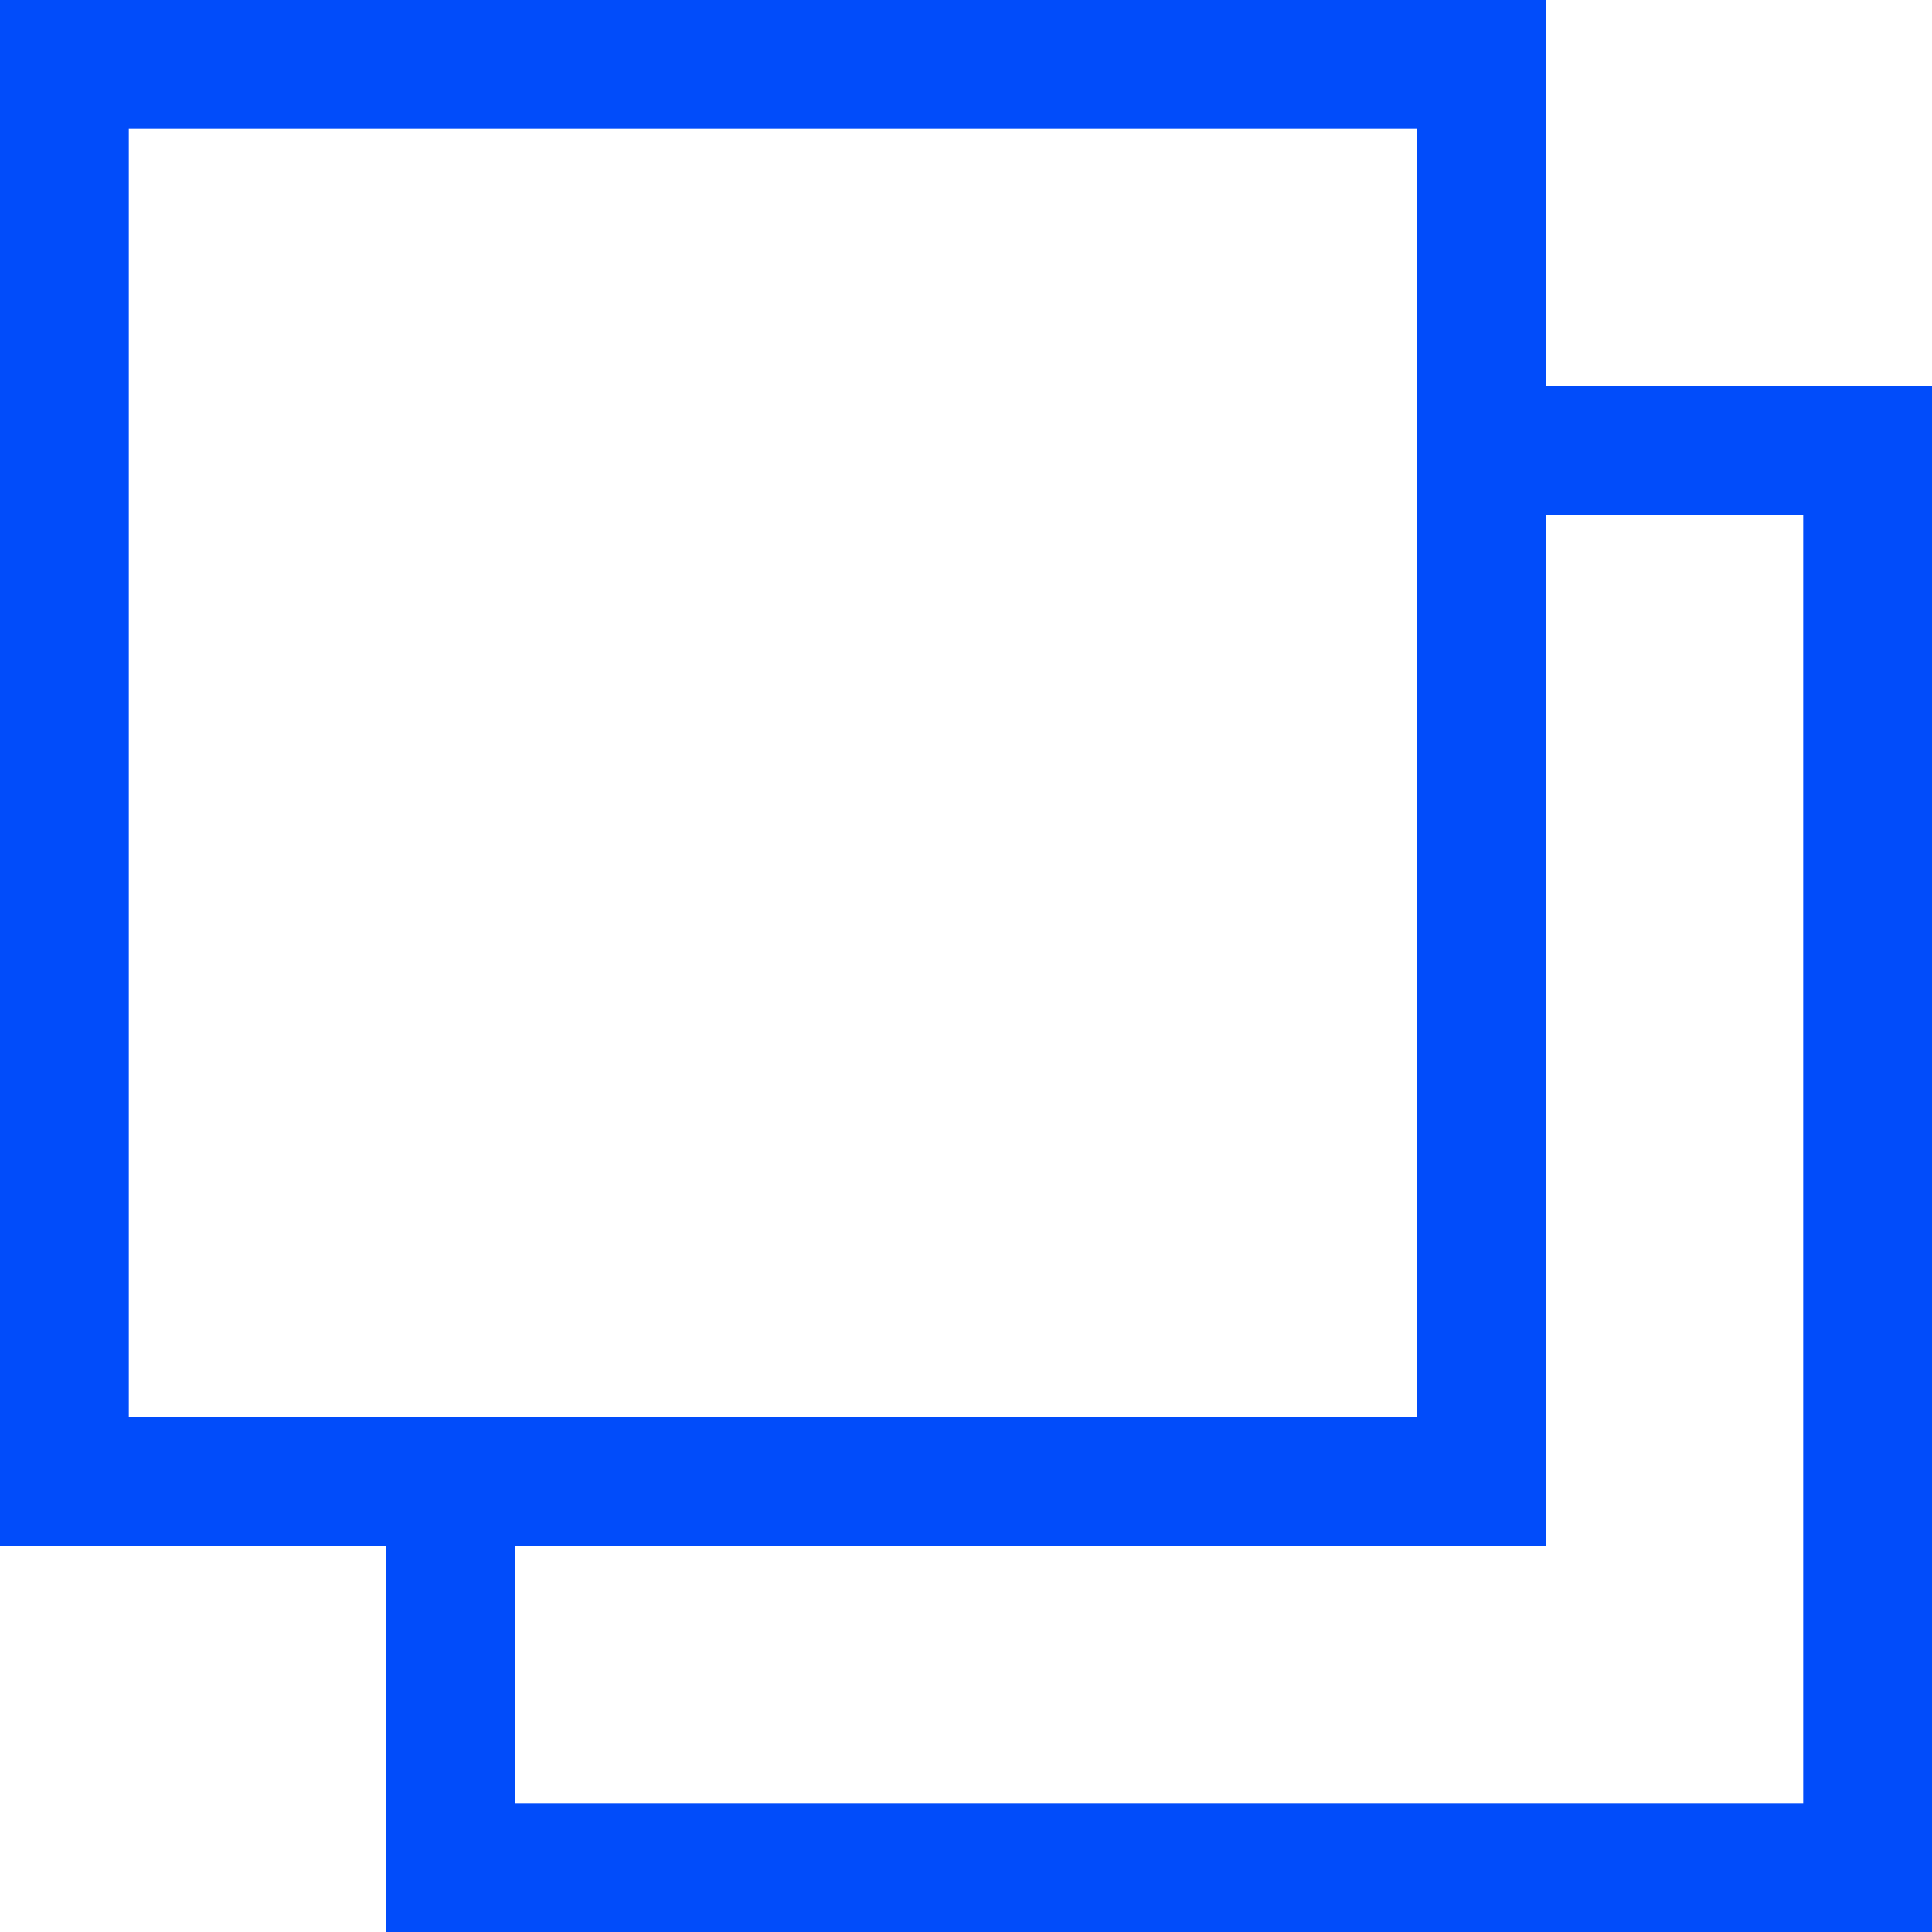
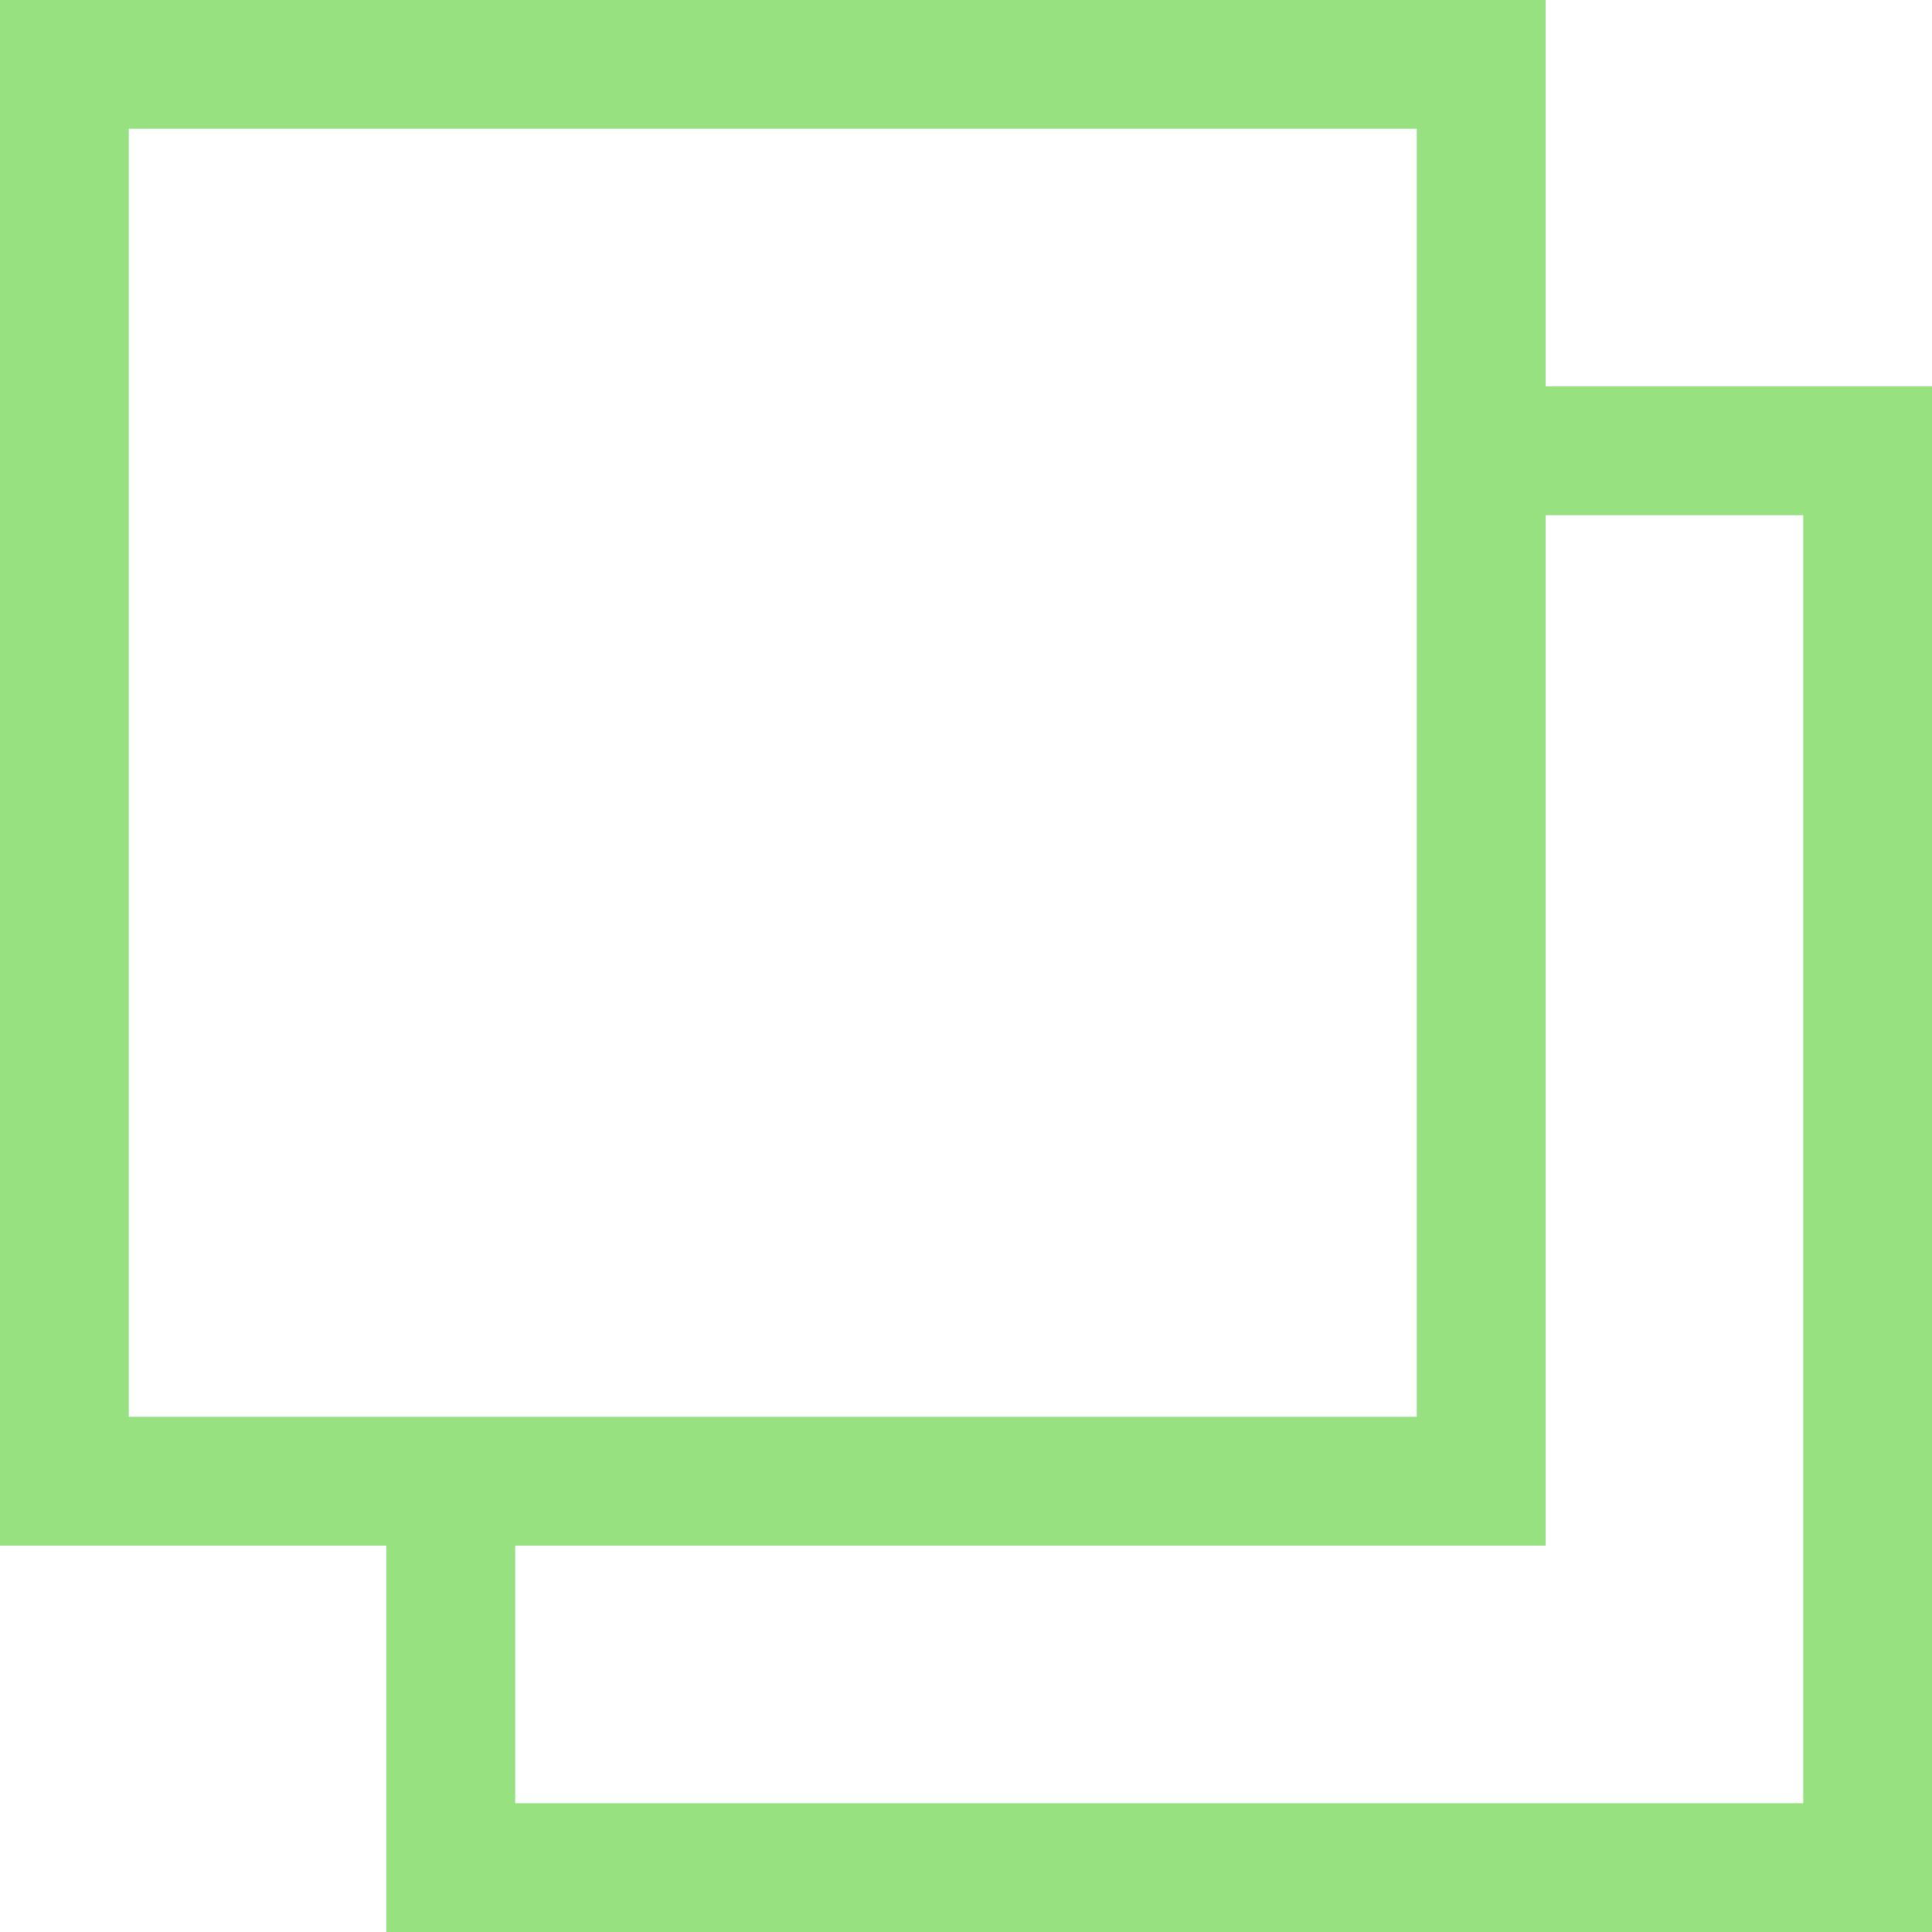
<svg xmlns="http://www.w3.org/2000/svg" width="12" height="12" viewBox="0 0 12 12" fill="none">
-   <path d="M9.6 2.4H12V12H2.4V9.6H0V0H9.6V2.4ZM9.6 3.2V9.6H3.2V11.2H11.2V3.2H9.6ZM0.8 0.8V8.8H8.8V0.8H0.8Z" fill="#014CFA" />
+   <path d="M9.6 2.4H12V12H2.4V9.6H0V0H9.6V2.4ZM9.6 3.2V9.6H3.2V11.2H11.2V3.2H9.6ZM0.8 0.8V8.8H8.8V0.8H0.8Z" fill="#97E180" />
</svg>
